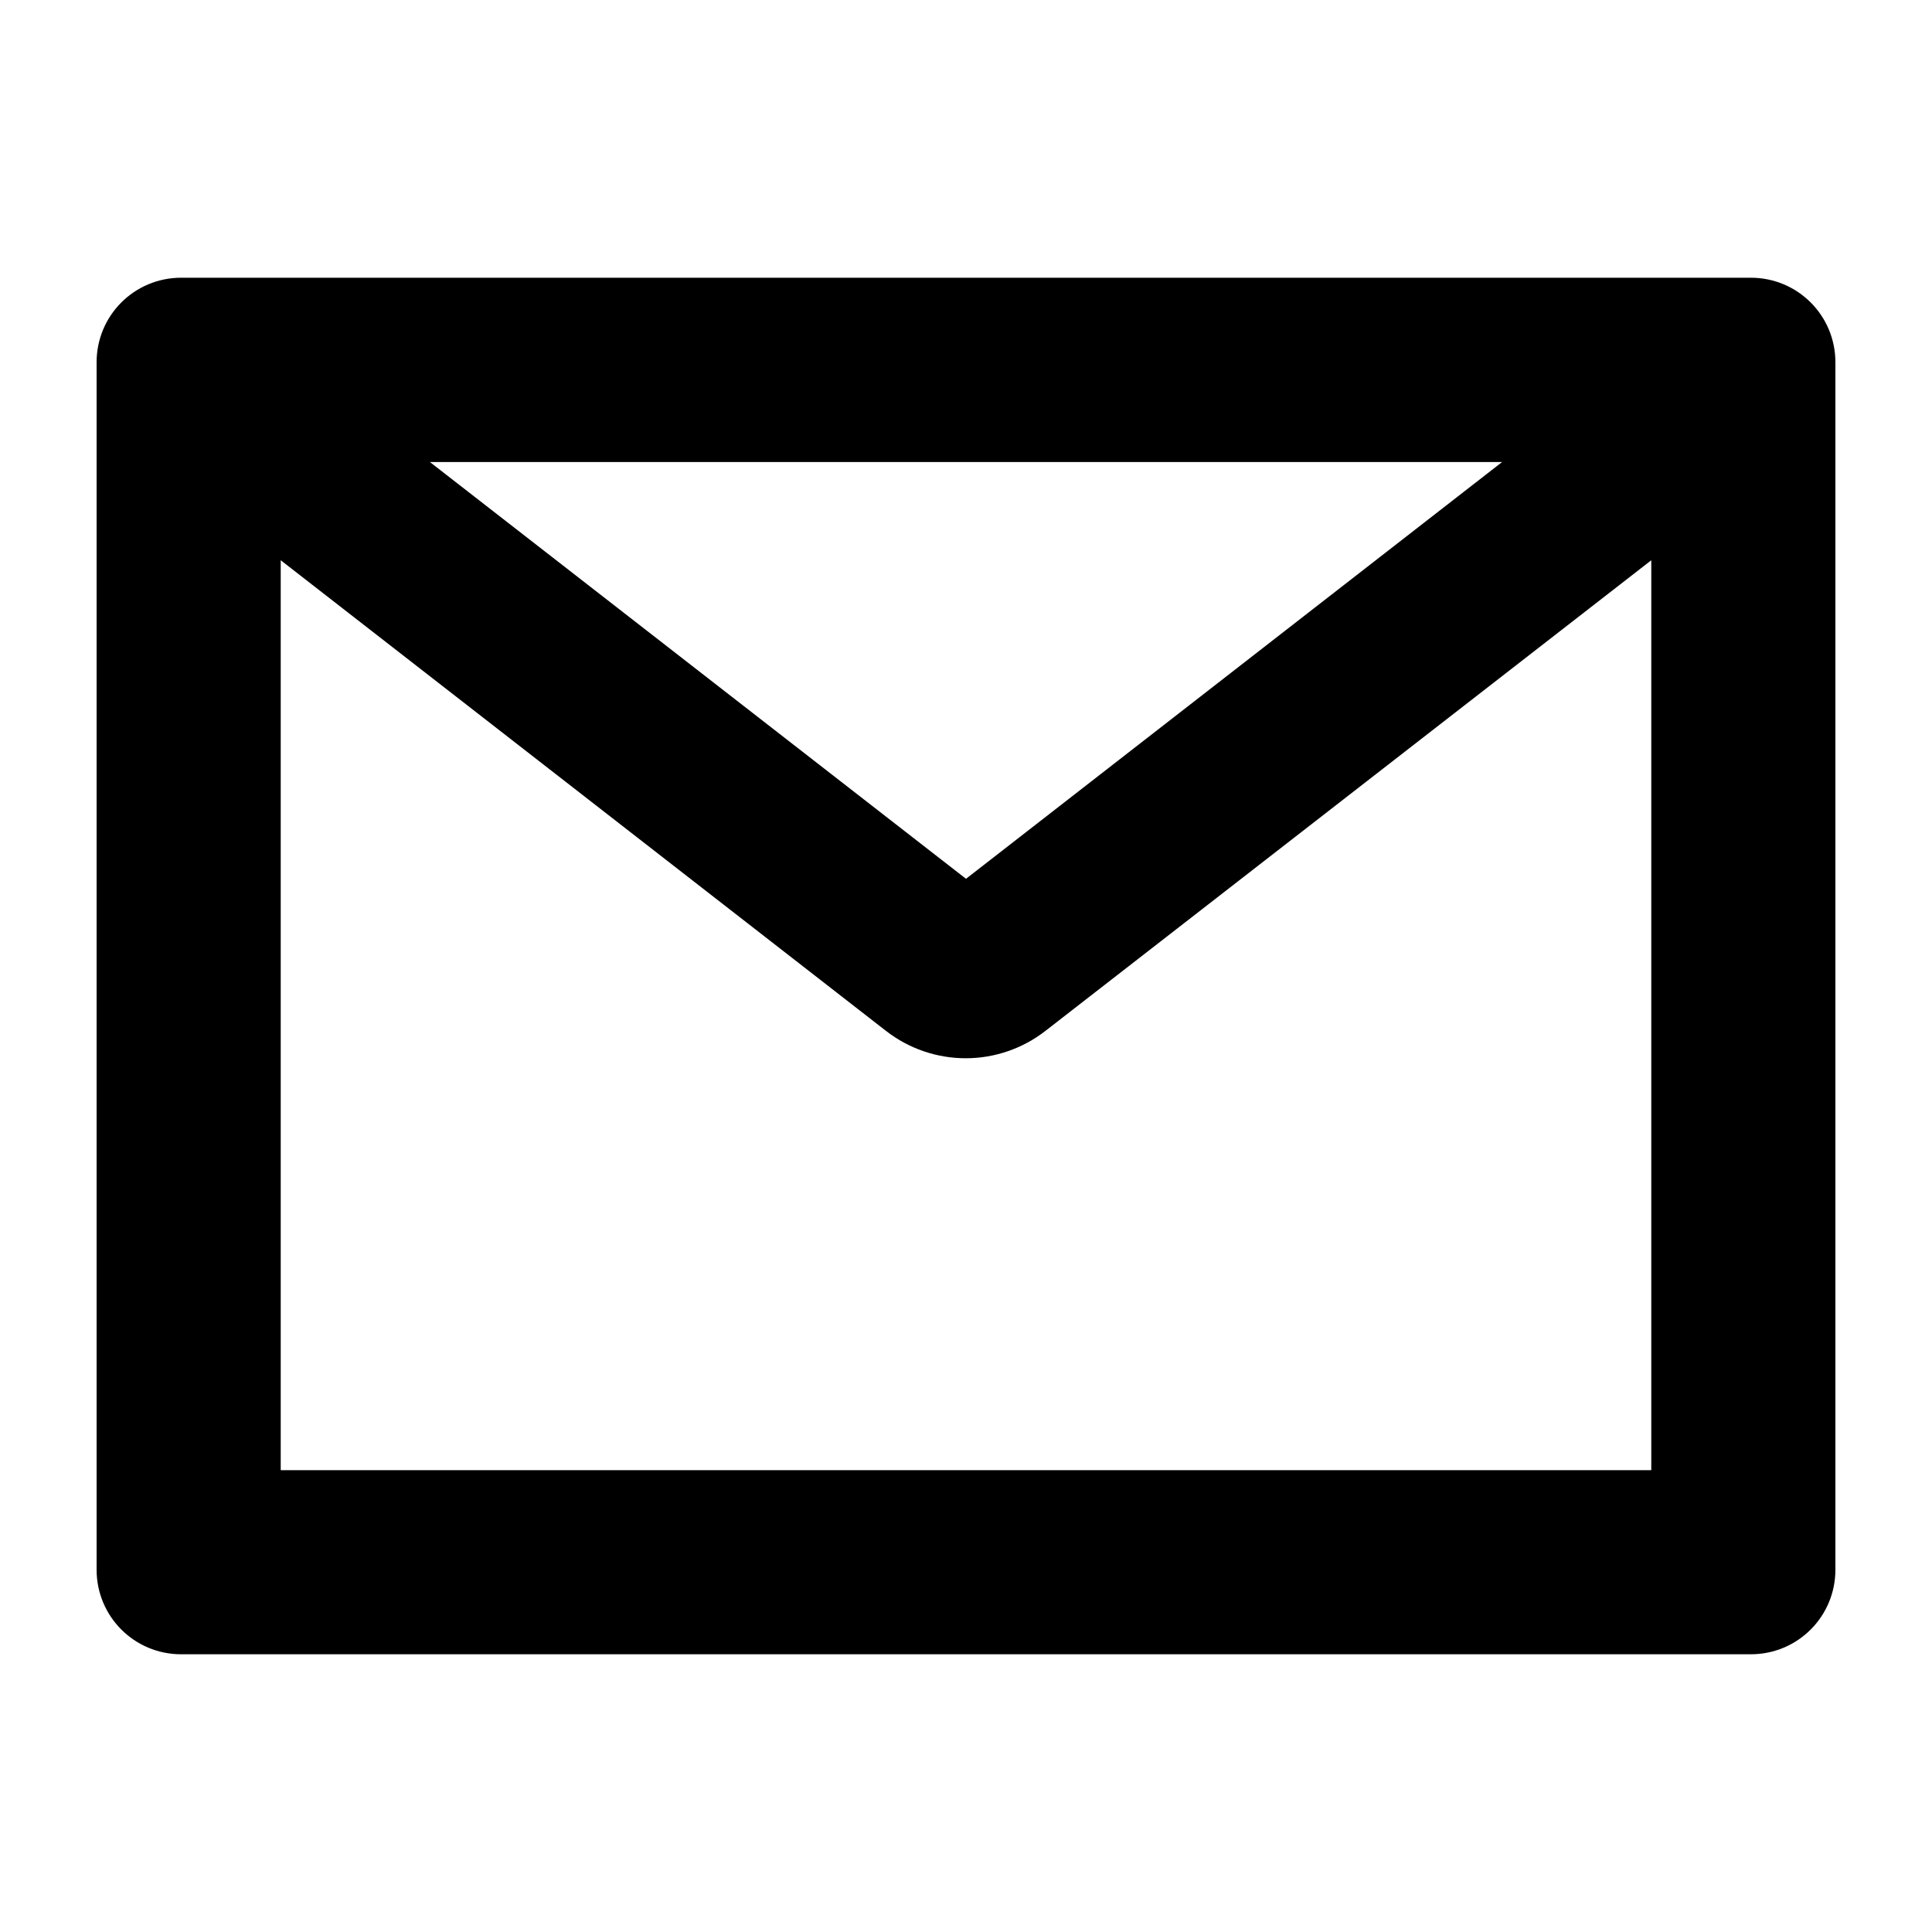
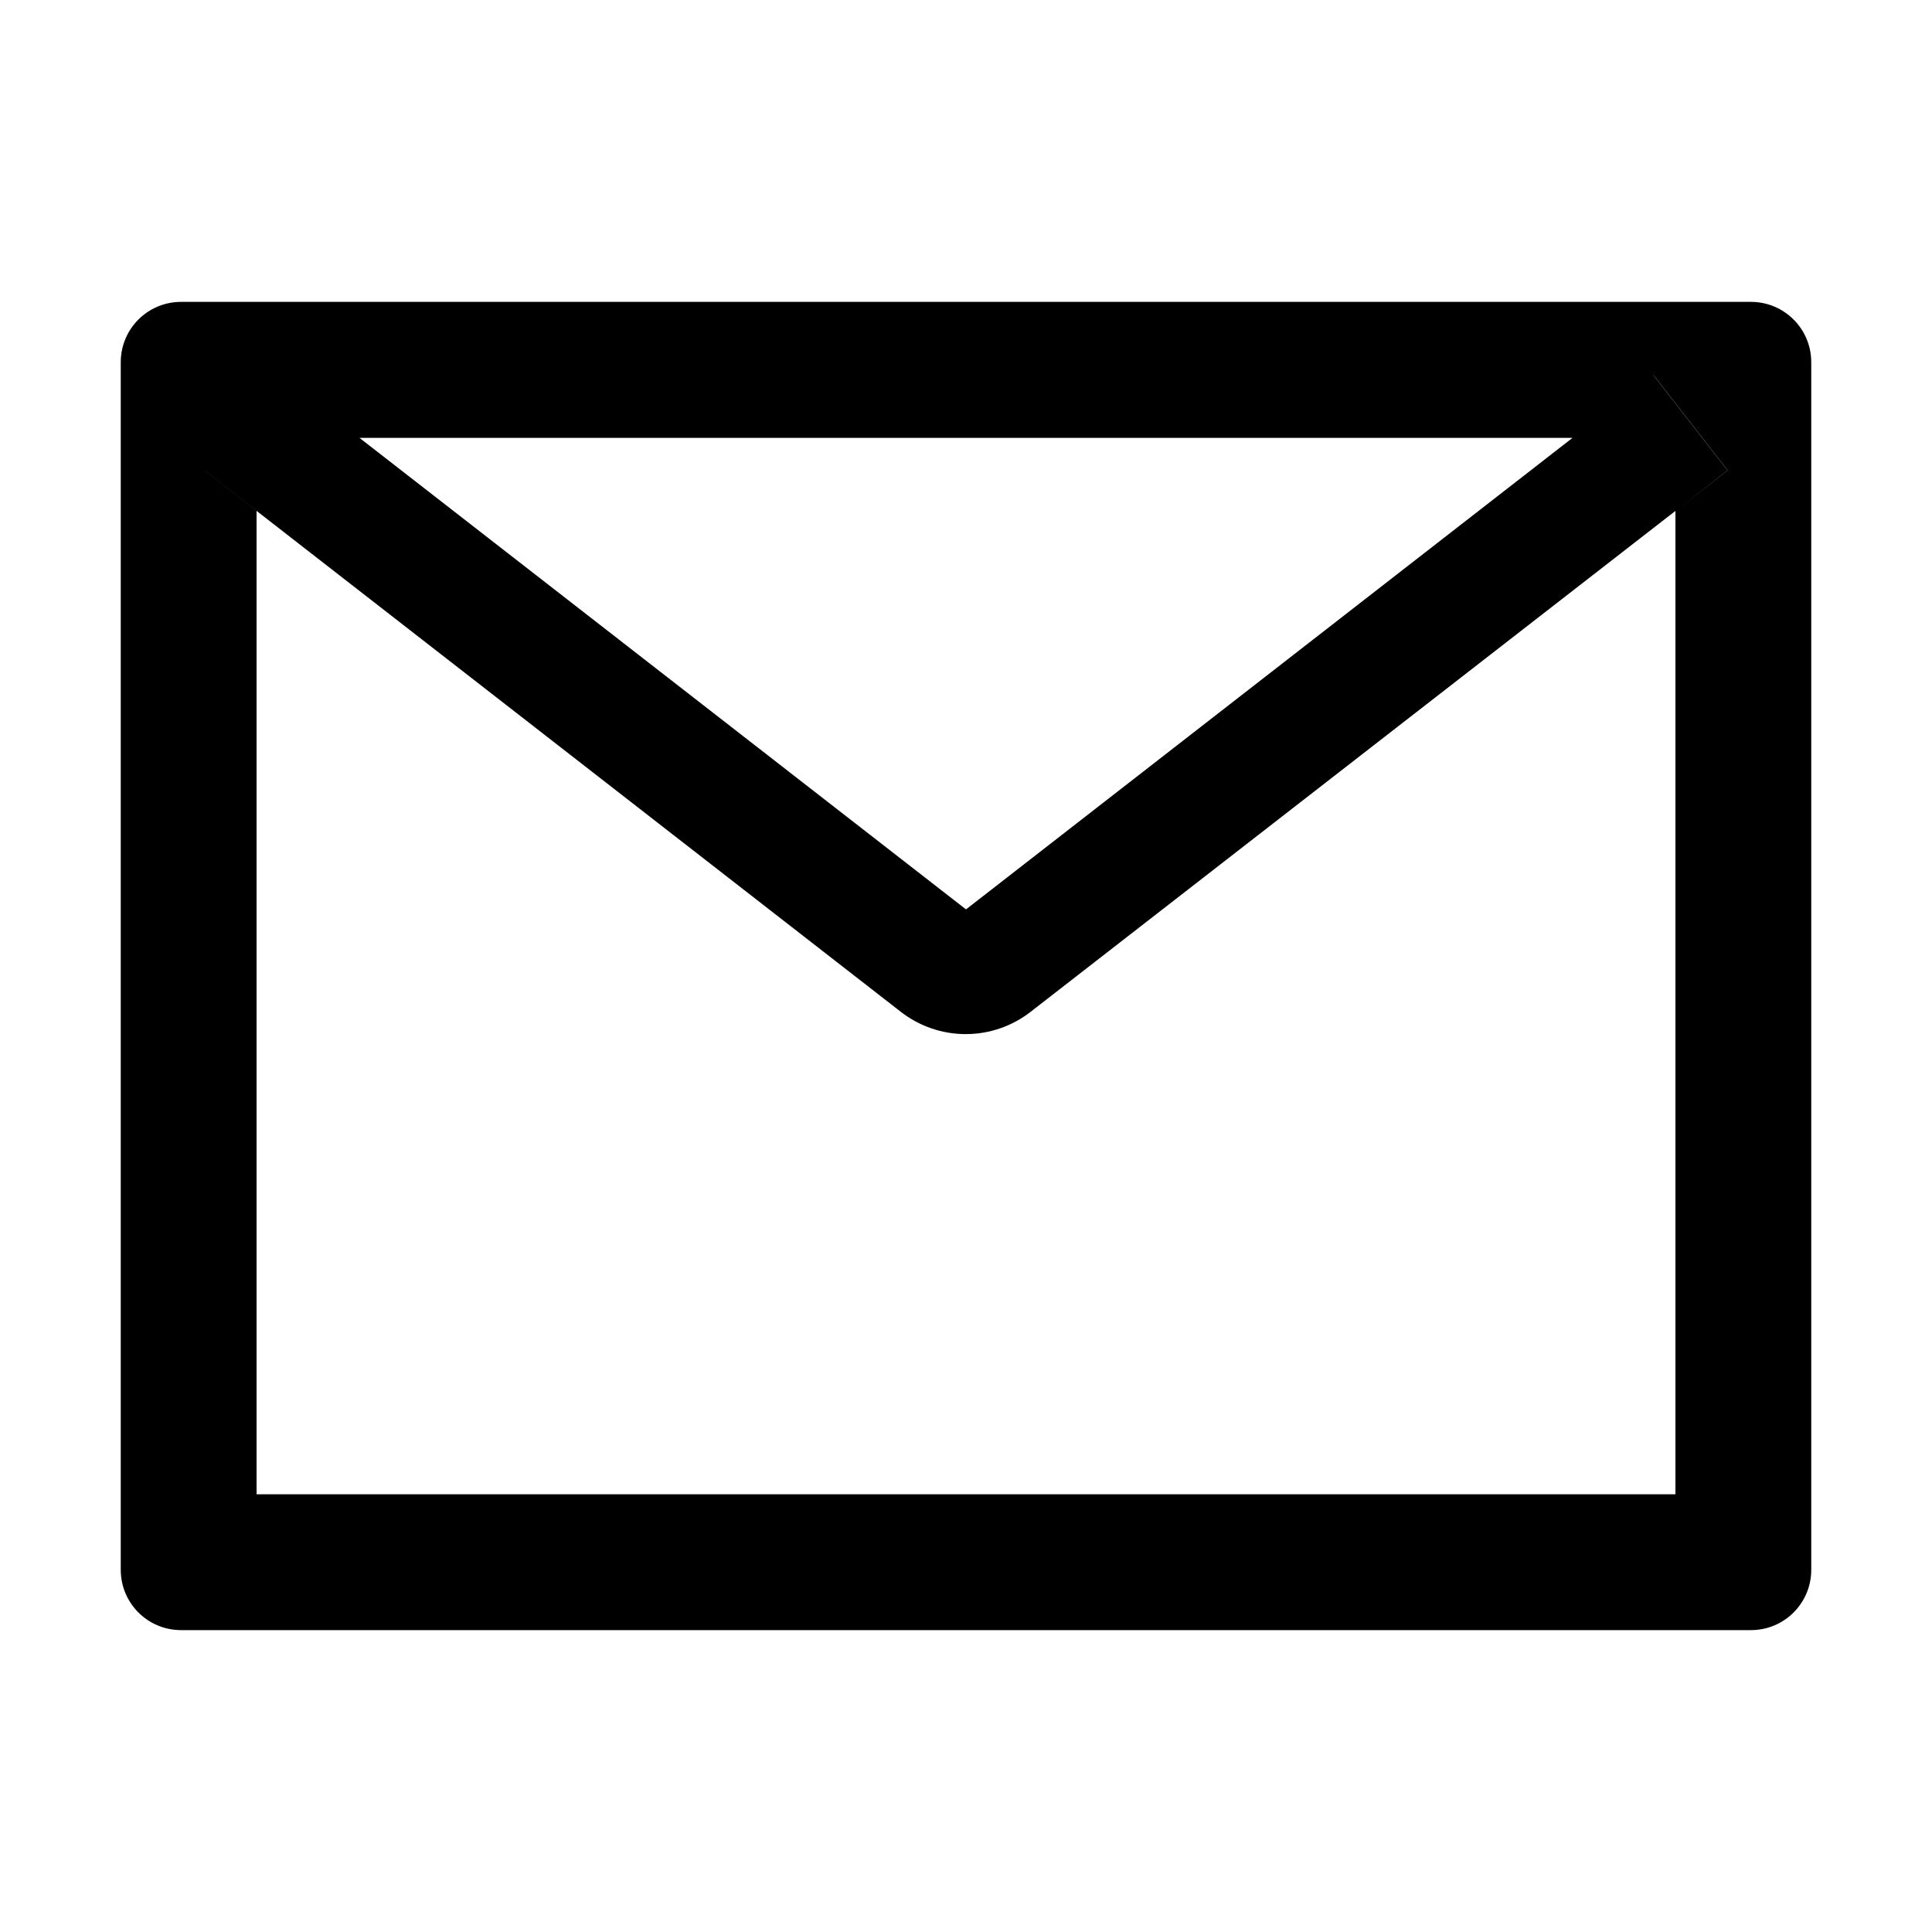
<svg xmlns="http://www.w3.org/2000/svg" width="20" height="20" viewBox="0 0 20 20" fill="none">
  <path d="M18.125 3.125H1.875C1.529 3.125 1.25 3.404 1.25 3.75V16.25C1.25 16.596 1.529 16.875 1.875 16.875H18.125C18.471 16.875 18.75 16.596 18.75 16.25V3.75C18.75 3.404 18.471 3.125 18.125 3.125ZM17.344 5.289V15.469H2.656V5.289L2.117 4.869L2.885 3.883L3.721 4.533H16.281L17.117 3.883L17.885 4.869L17.344 5.289ZM16.281 4.531L10 9.414L3.719 4.531L2.883 3.881L2.115 4.867L2.654 5.287L9.326 10.475C9.518 10.624 9.754 10.705 9.997 10.705C10.24 10.705 10.476 10.624 10.668 10.475L17.344 5.289L17.883 4.869L17.115 3.883L16.281 4.531Z" fill="black" />
-   <path d="M17.344 5.289V15.469H2.656V5.289L2.117 4.869L2.885 3.883L3.721 4.533H16.281L17.117 3.883L17.885 4.869L17.344 5.289ZM17.344 5.289L10.668 10.475C10.476 10.624 10.24 10.705 9.997 10.705C9.754 10.705 9.518 10.624 9.326 10.475L2.654 5.287L2.115 4.867L2.883 3.881L3.719 4.531L10 9.414L16.281 4.531L17.115 3.883L17.883 4.869L17.344 5.289ZM18.125 3.125H1.875C1.529 3.125 1.25 3.404 1.25 3.75V16.25C1.25 16.596 1.529 16.875 1.875 16.875H18.125C18.471 16.875 18.75 16.596 18.75 16.25V3.75C18.75 3.404 18.471 3.125 18.125 3.125Z" stroke="black" stroke-width="0.5" />
</svg>
